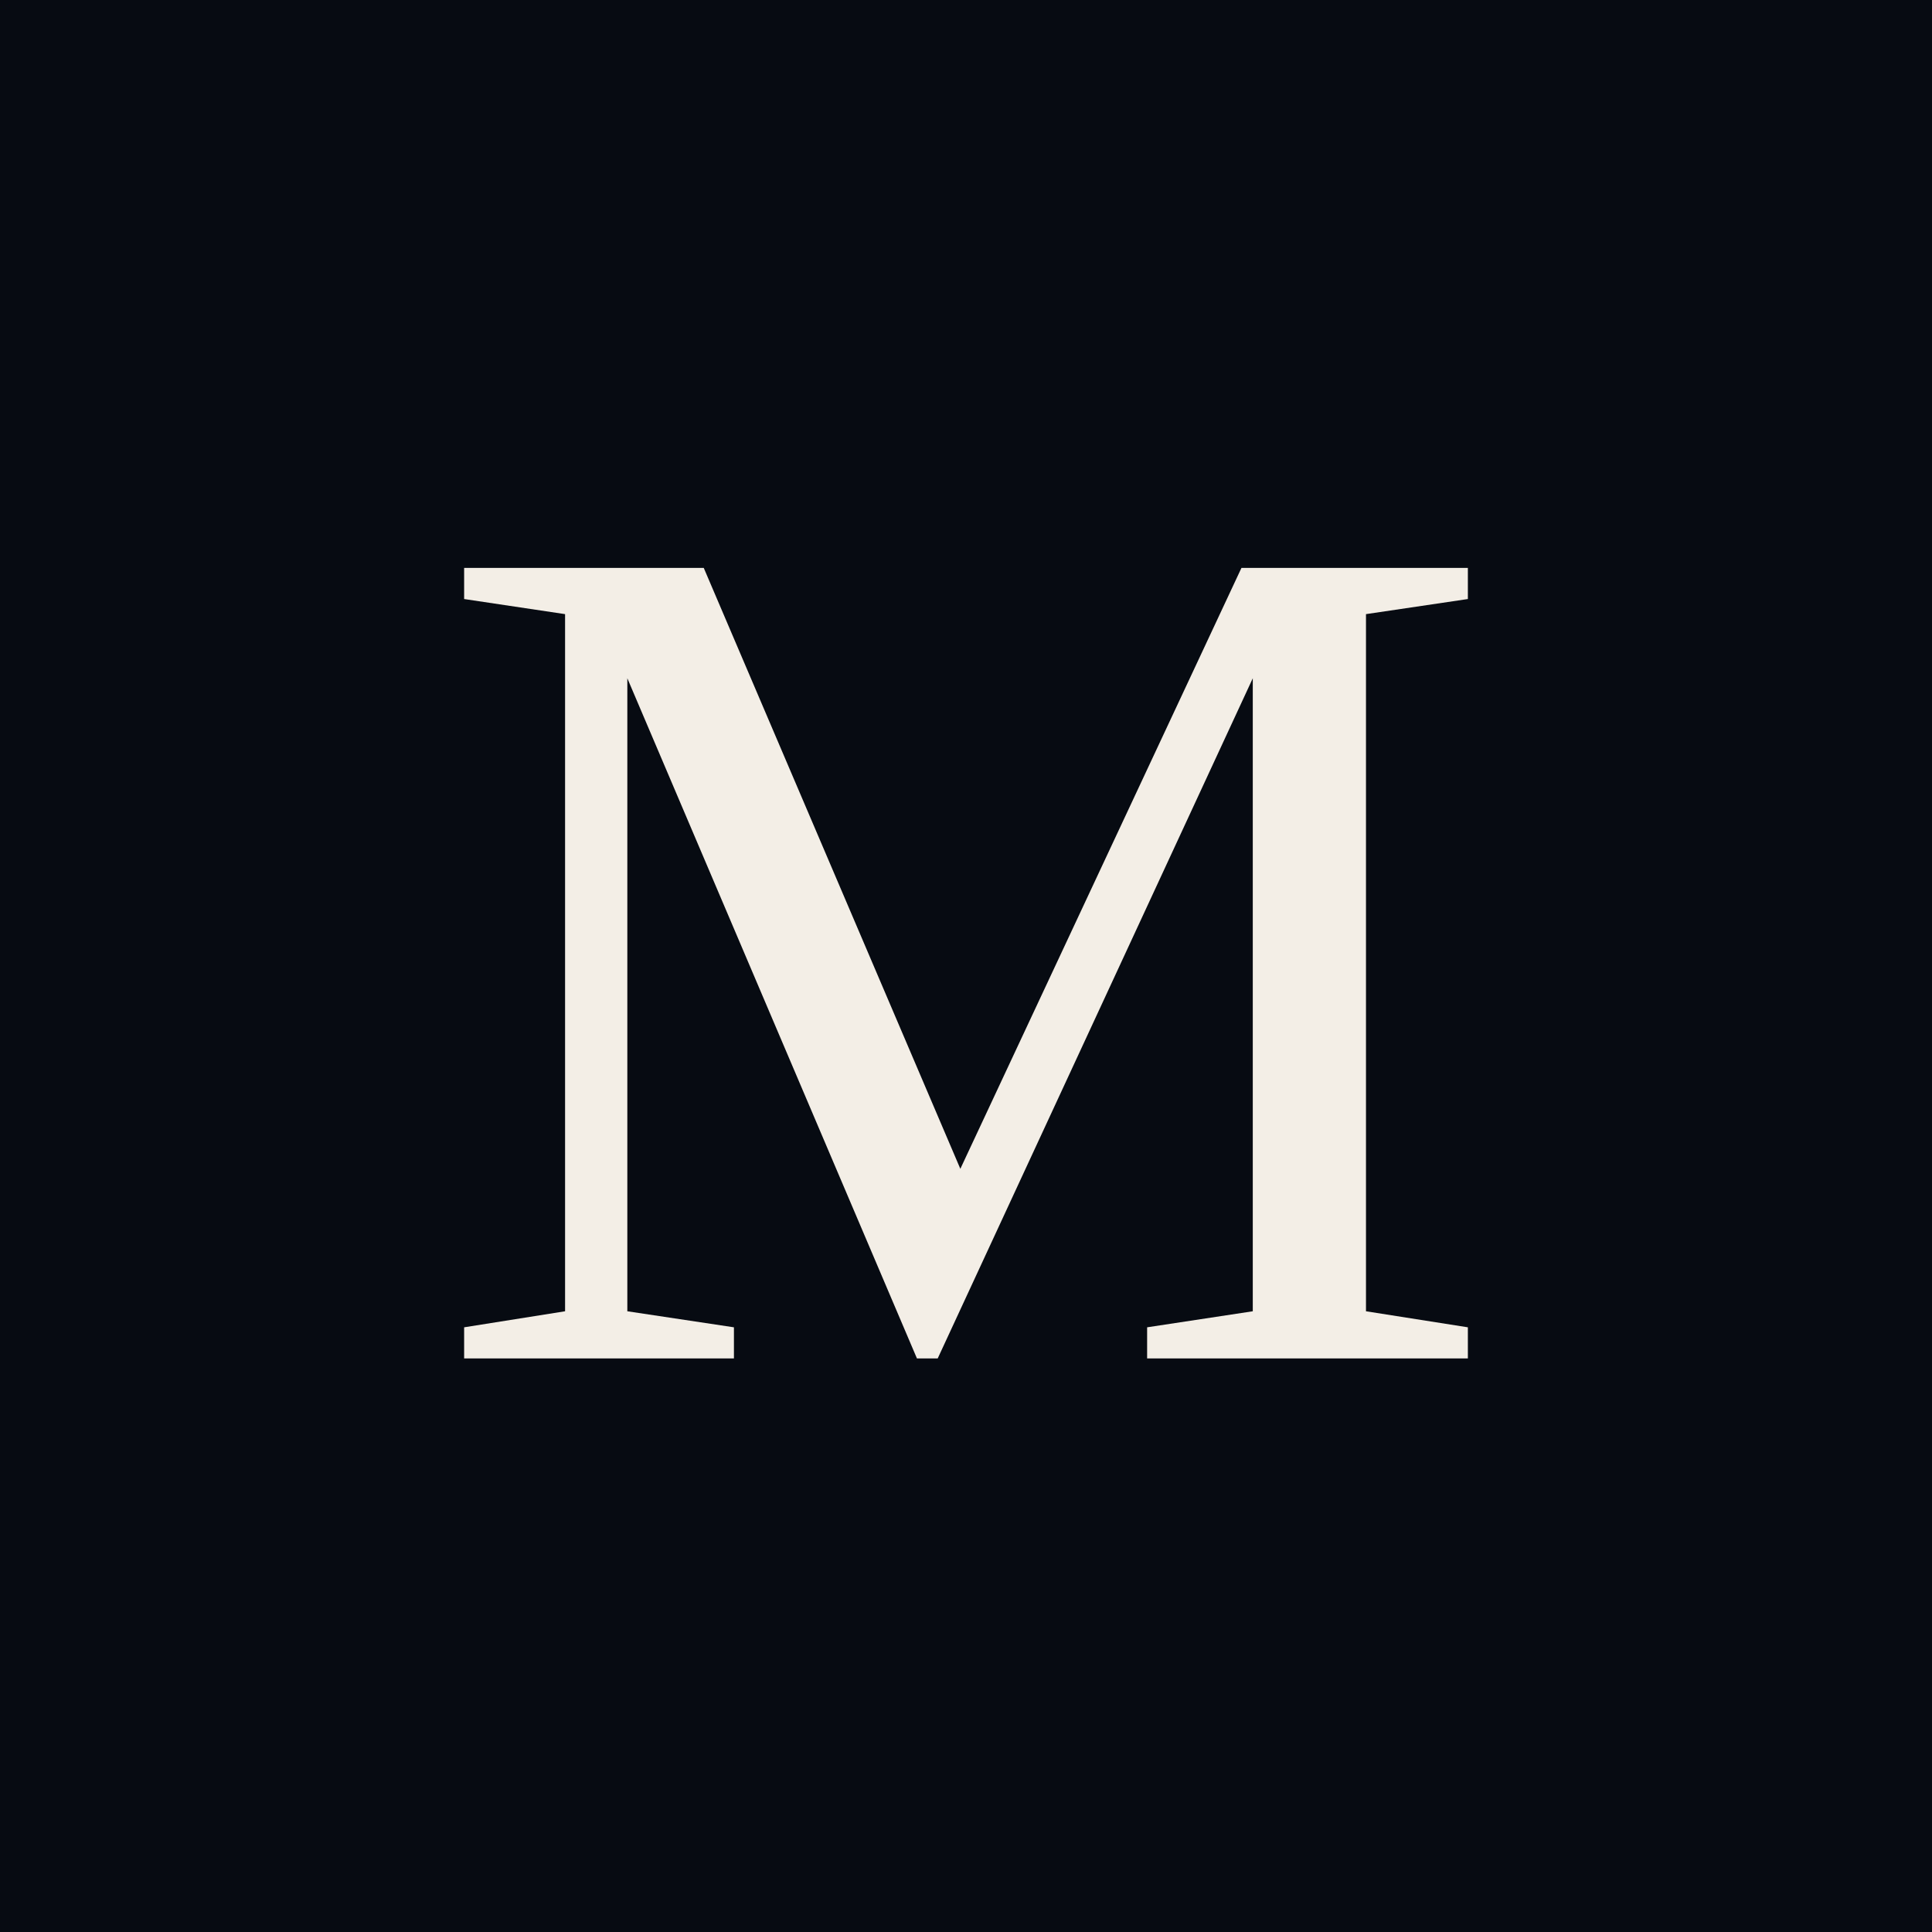
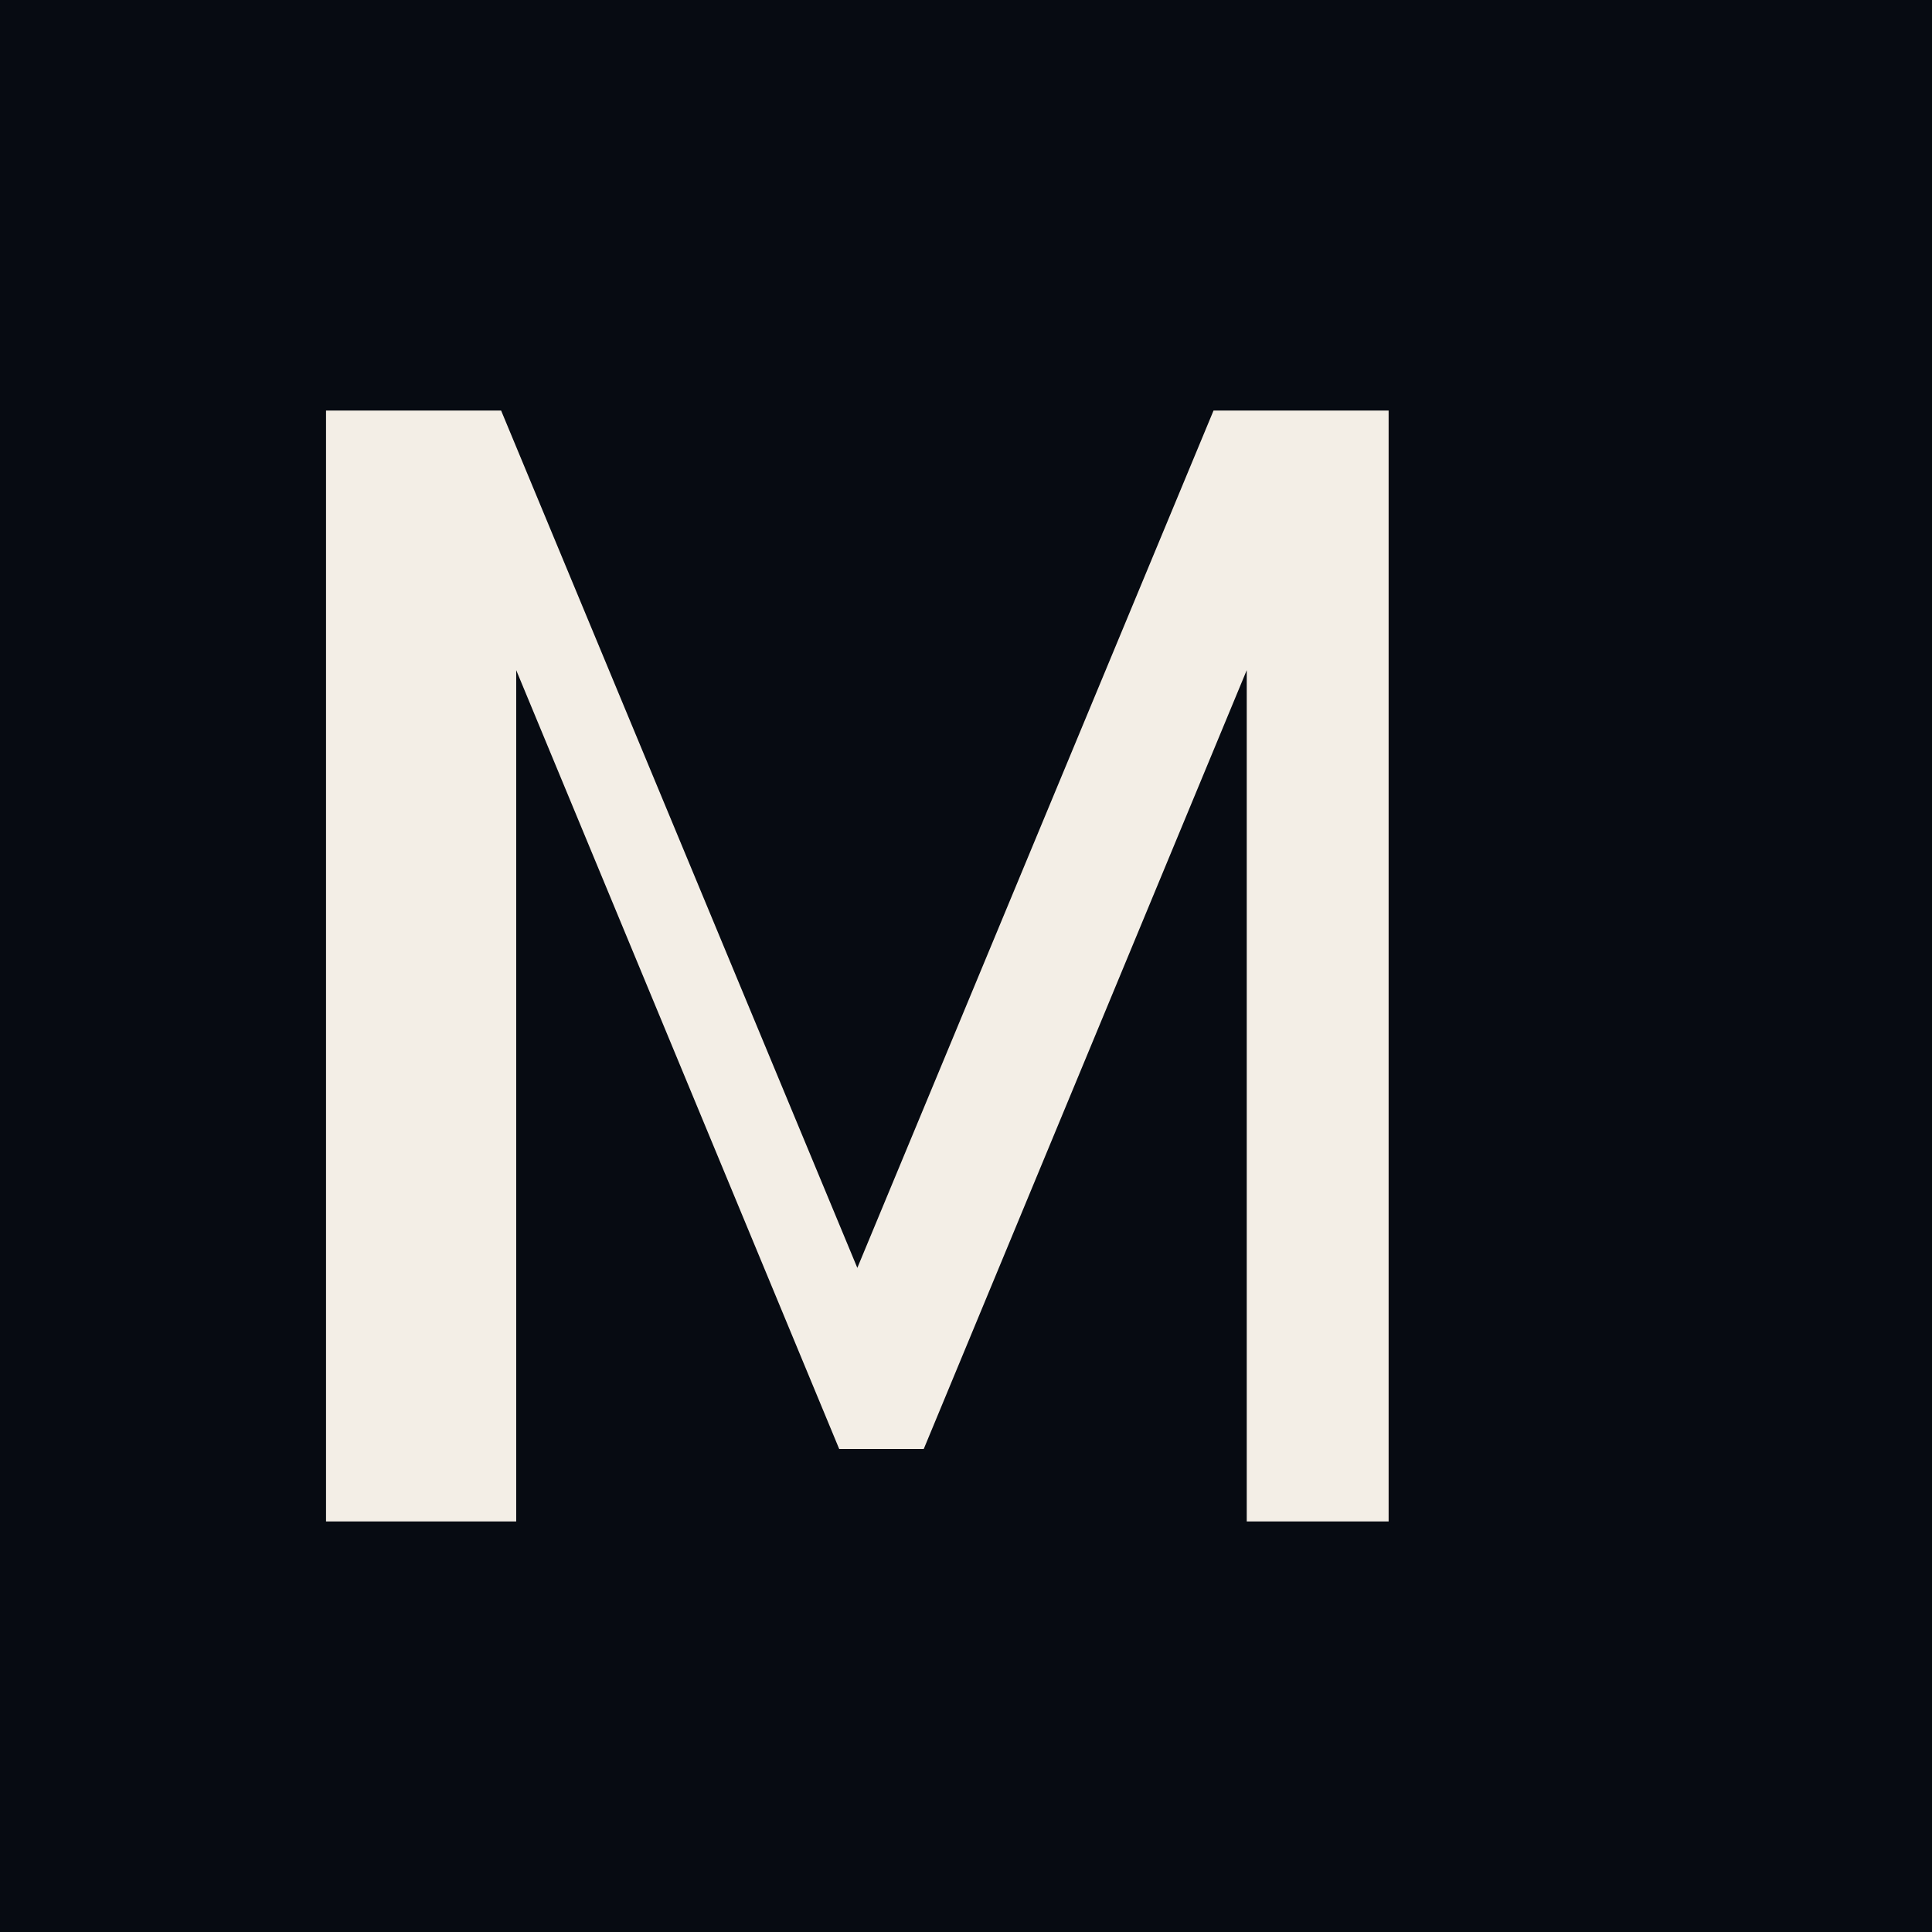
- <svg xmlns="http://www.w3.org/2000/svg" viewBox="0 0 32 32" role="img" aria-label="MSWA">
-   <rect width="32" height="32" fill="#070B12" />
-   <text x="16" y="22.5" text-anchor="middle" font-family="Georgia, 'Times New Roman', Times, serif" font-size="20" font-weight="400" fill="#F3EEE6">M</text>
+ <svg xmlns="http://www.w3.org/2000/svg" viewBox="0 0 32 32">
+   <path fill="#070B12" d="M0 0h32v32H0z" />
+   <path fill="#F3EEE6" d="M5.4 25.2V6.8h2.9l5.9 14.2L20.1 6.8h2.9v18.4h-2.35V11.1l-5.35 12.9h-1.4L8.55 11.1v14.1H5.4z" />
</svg>
